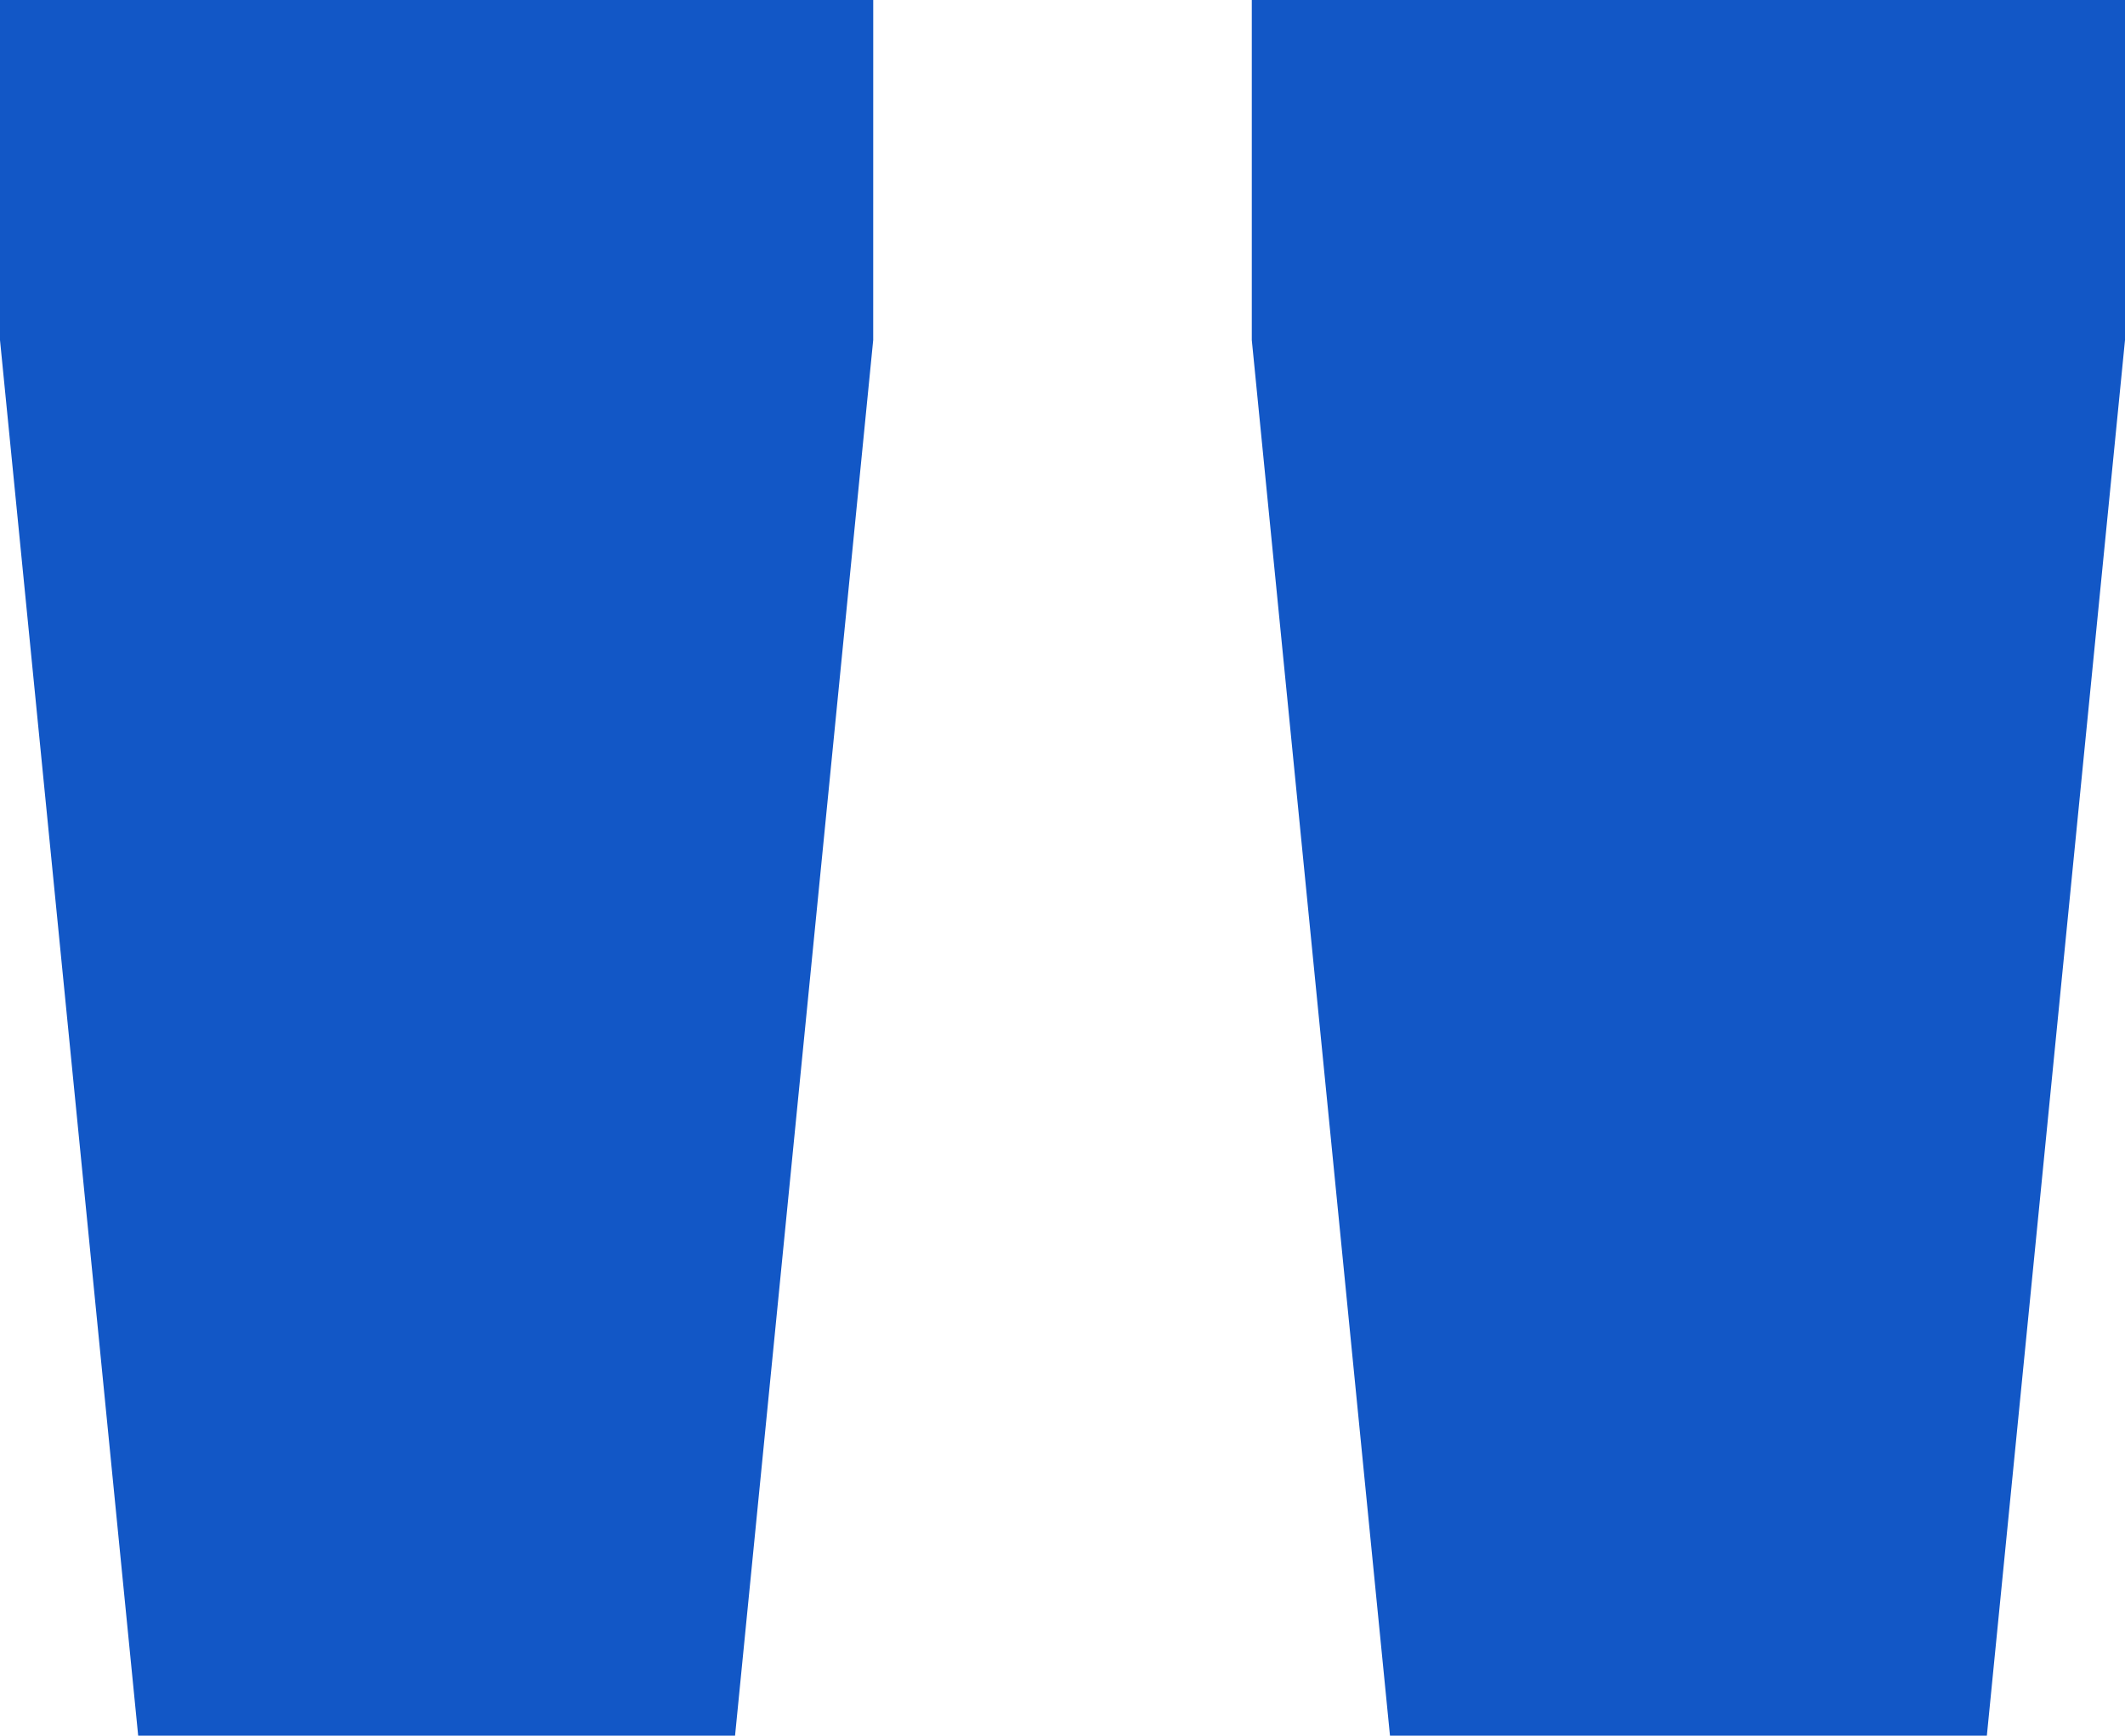
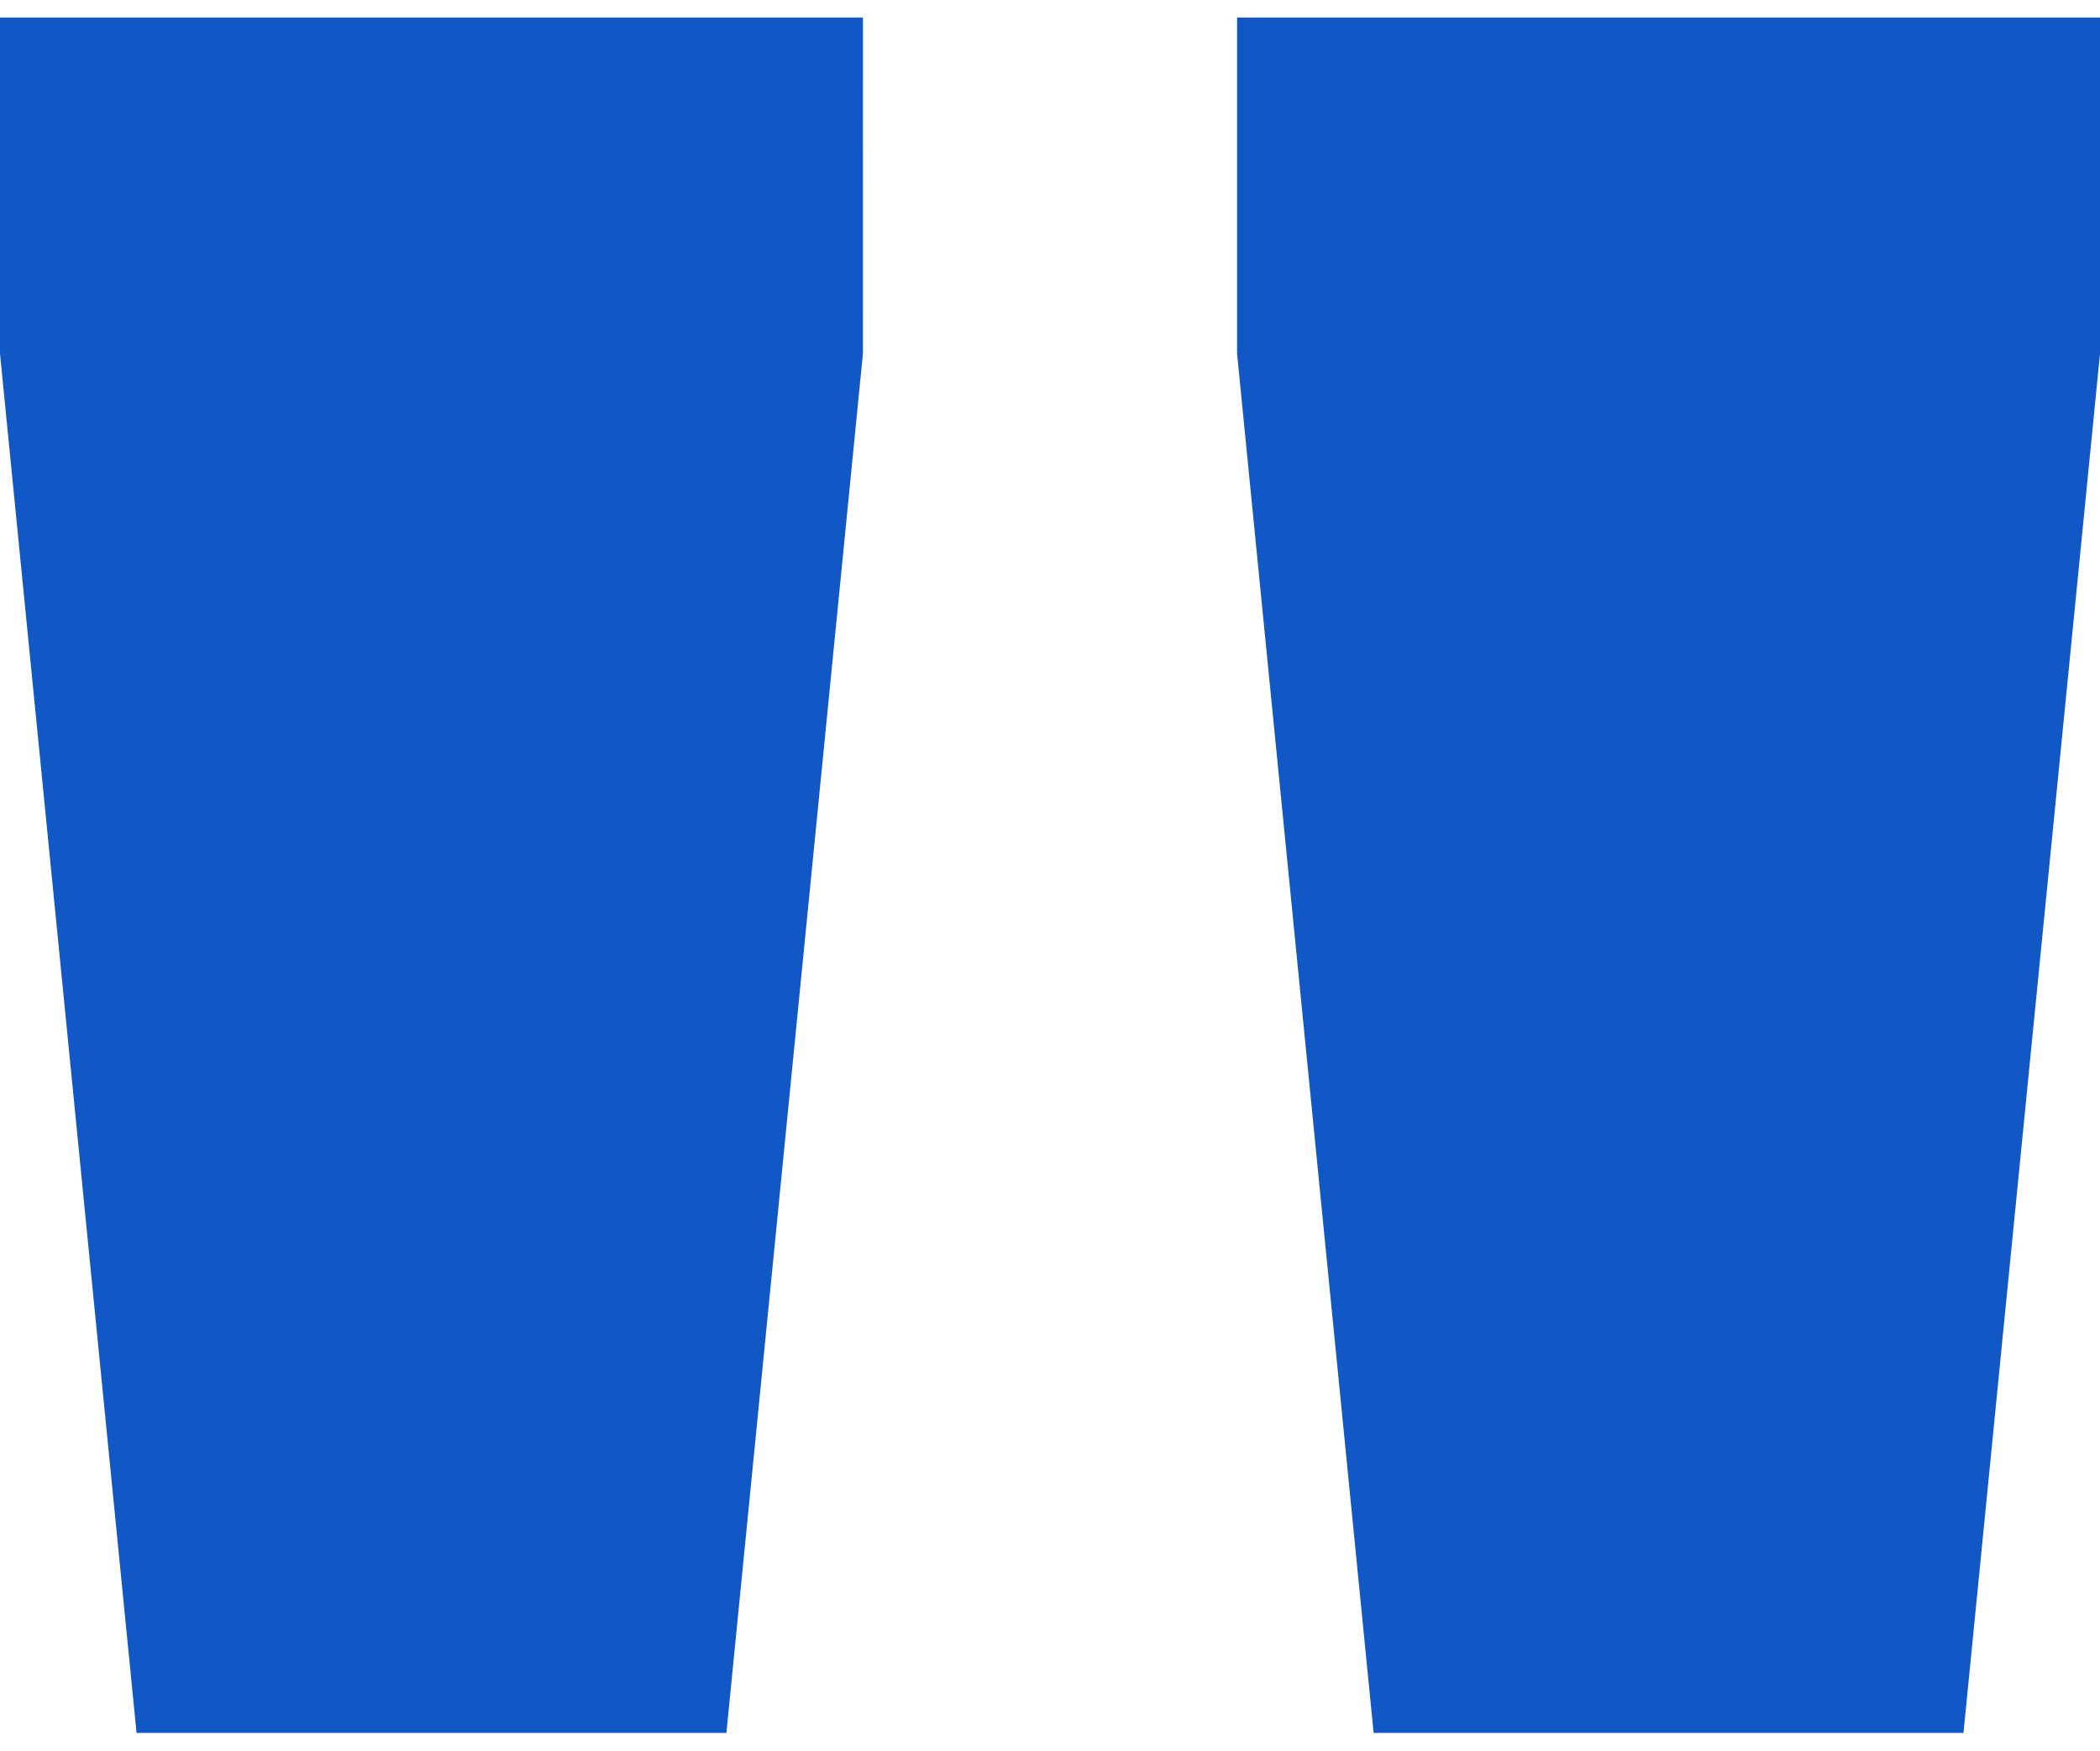
- <svg xmlns="http://www.w3.org/2000/svg" width="60.623" height="49.507" viewBox="0 0 60.623 49.507">
-   <path data-name="Path 65" d="M62.191 29.7 58.25 69.507H41.222L37.28 29.7V20h24.911zm-35.712 0-3.941 39.807H5.51L1.568 29.7V20H26.48z" transform="translate(-1.568 -20)" style="fill:#1257c6" />
+ <svg xmlns="http://www.w3.org/2000/svg" width="60" height="50" viewBox="0 0 60.623 49.507">
+   <path data-name="Path 65" d="M62.191 29.7 58.25 69.507H41.222L37.28 29.7V20h24.911zm-35.712 0-3.941 39.807H5.51L1.568 29.7V20H26.48z" transform="translate(-1.568 -20)" fill="#1257c6" />
</svg>
